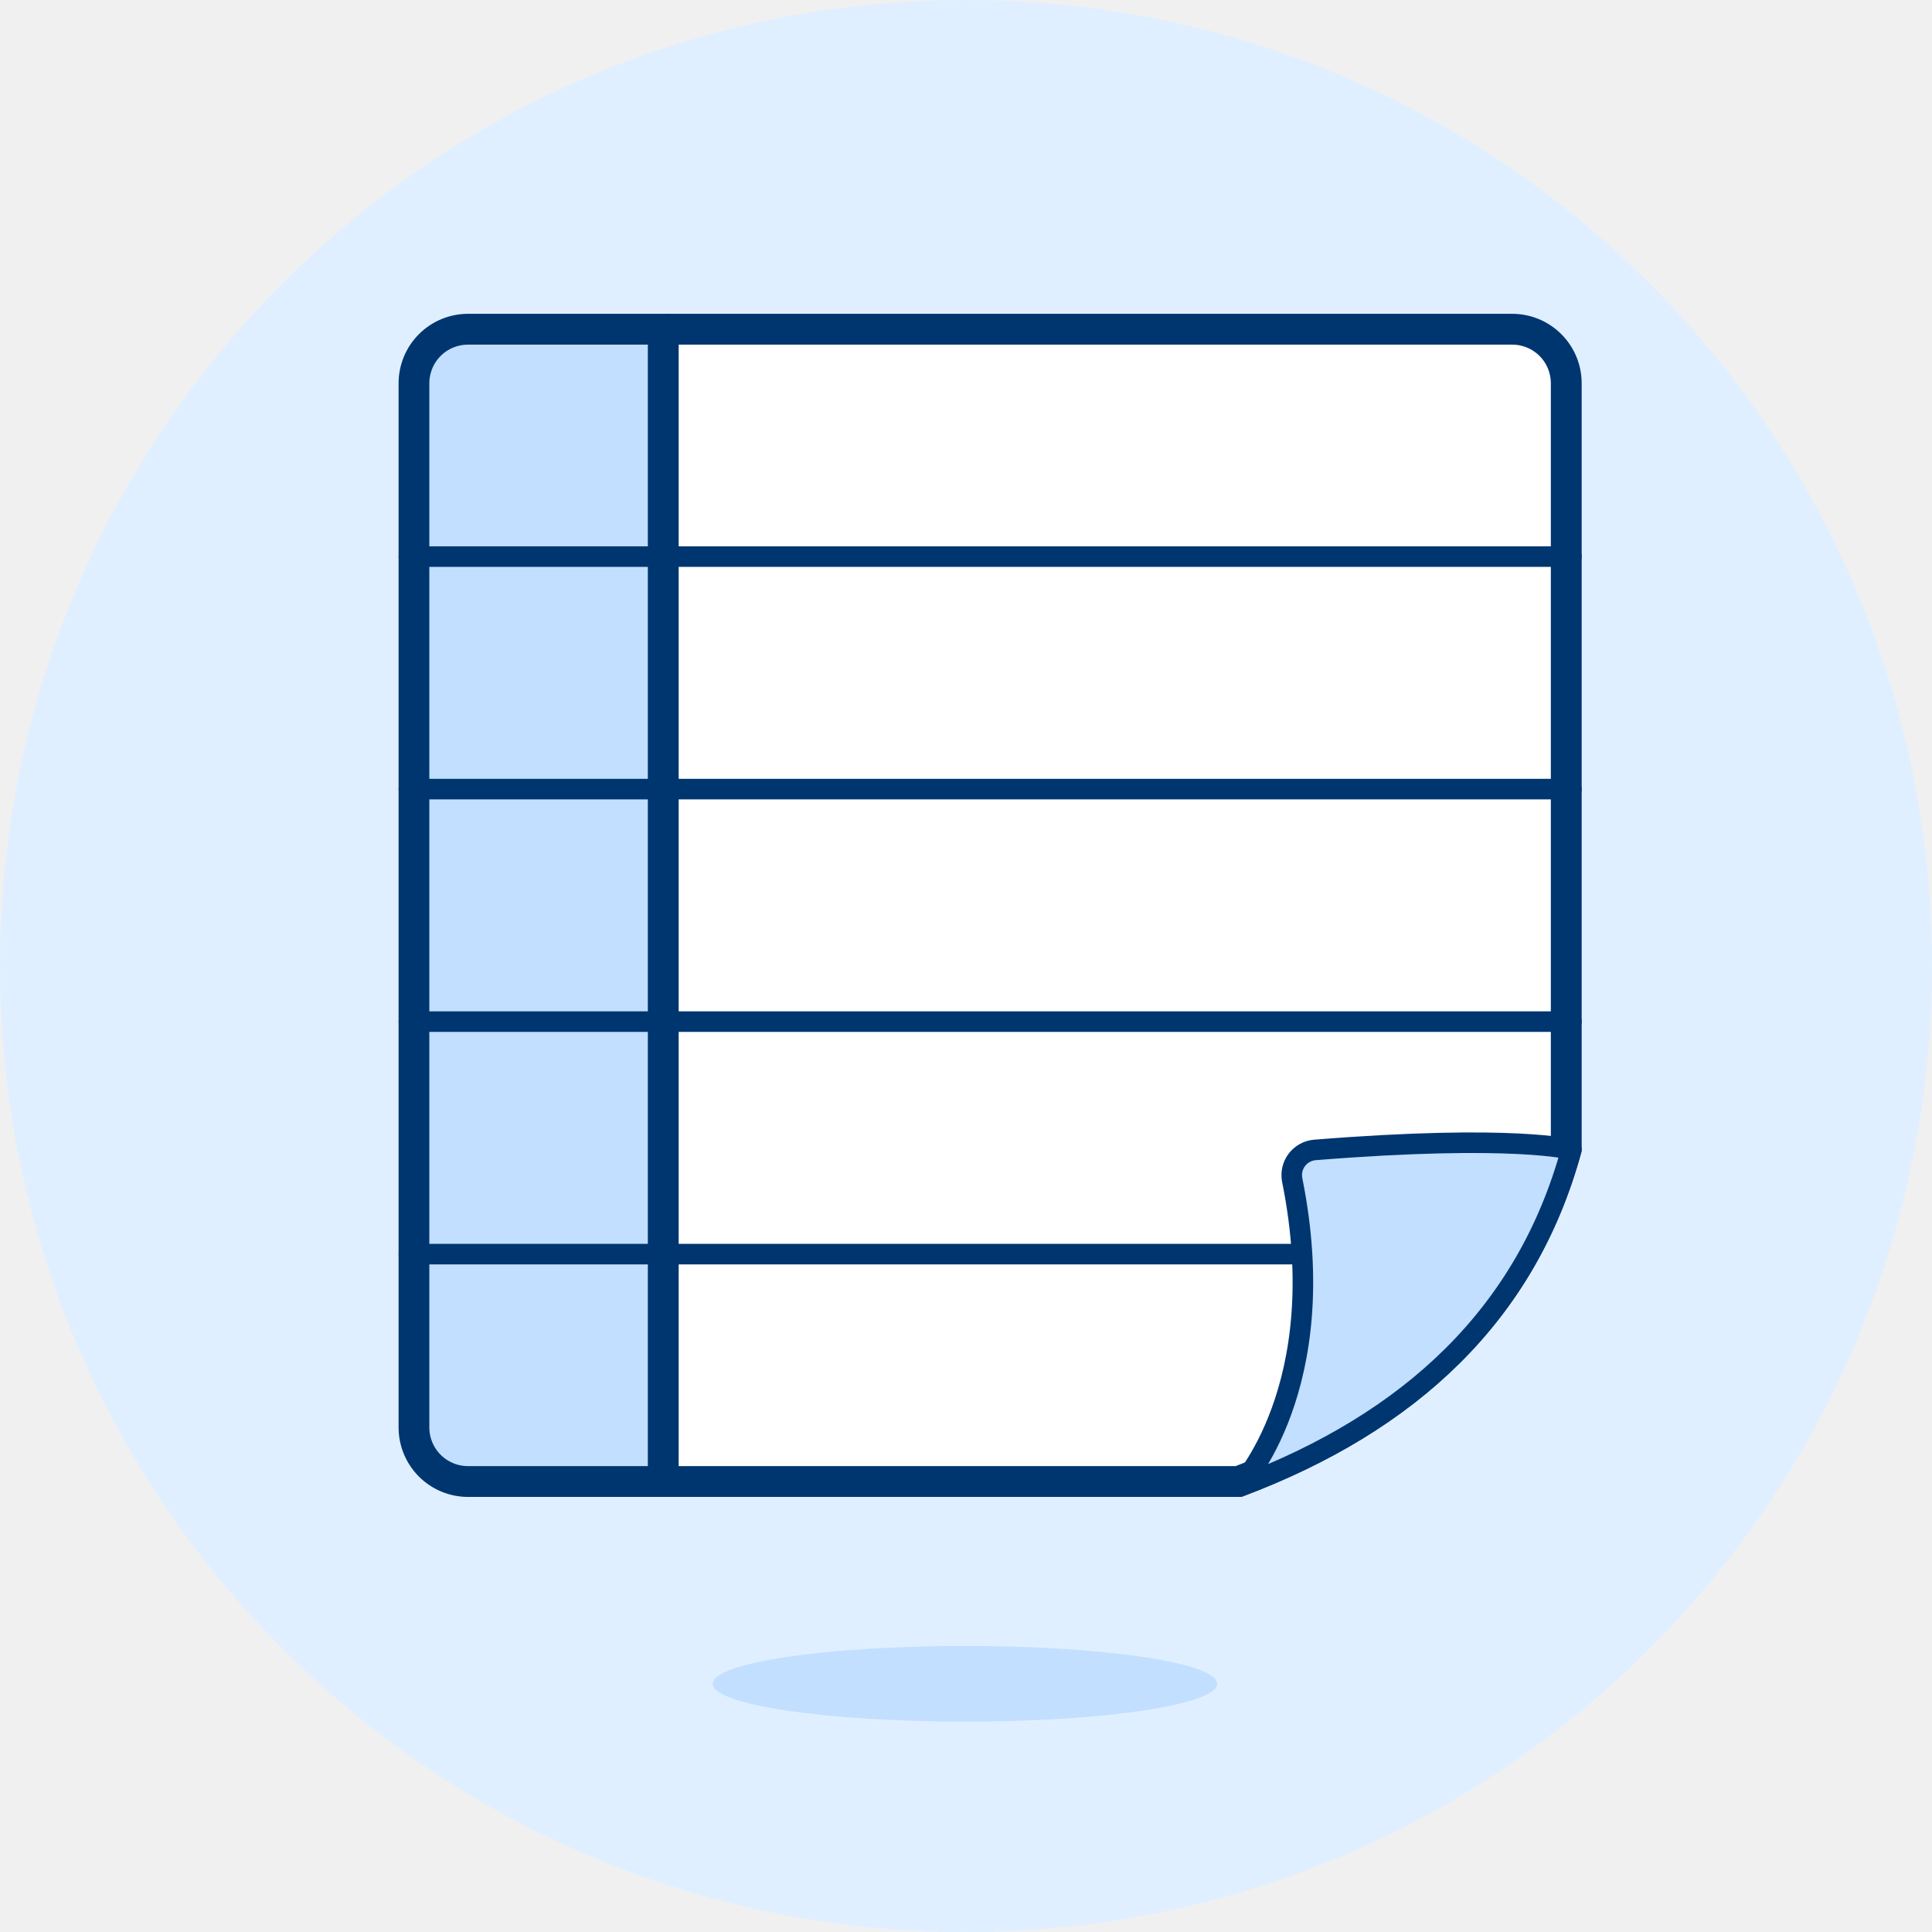
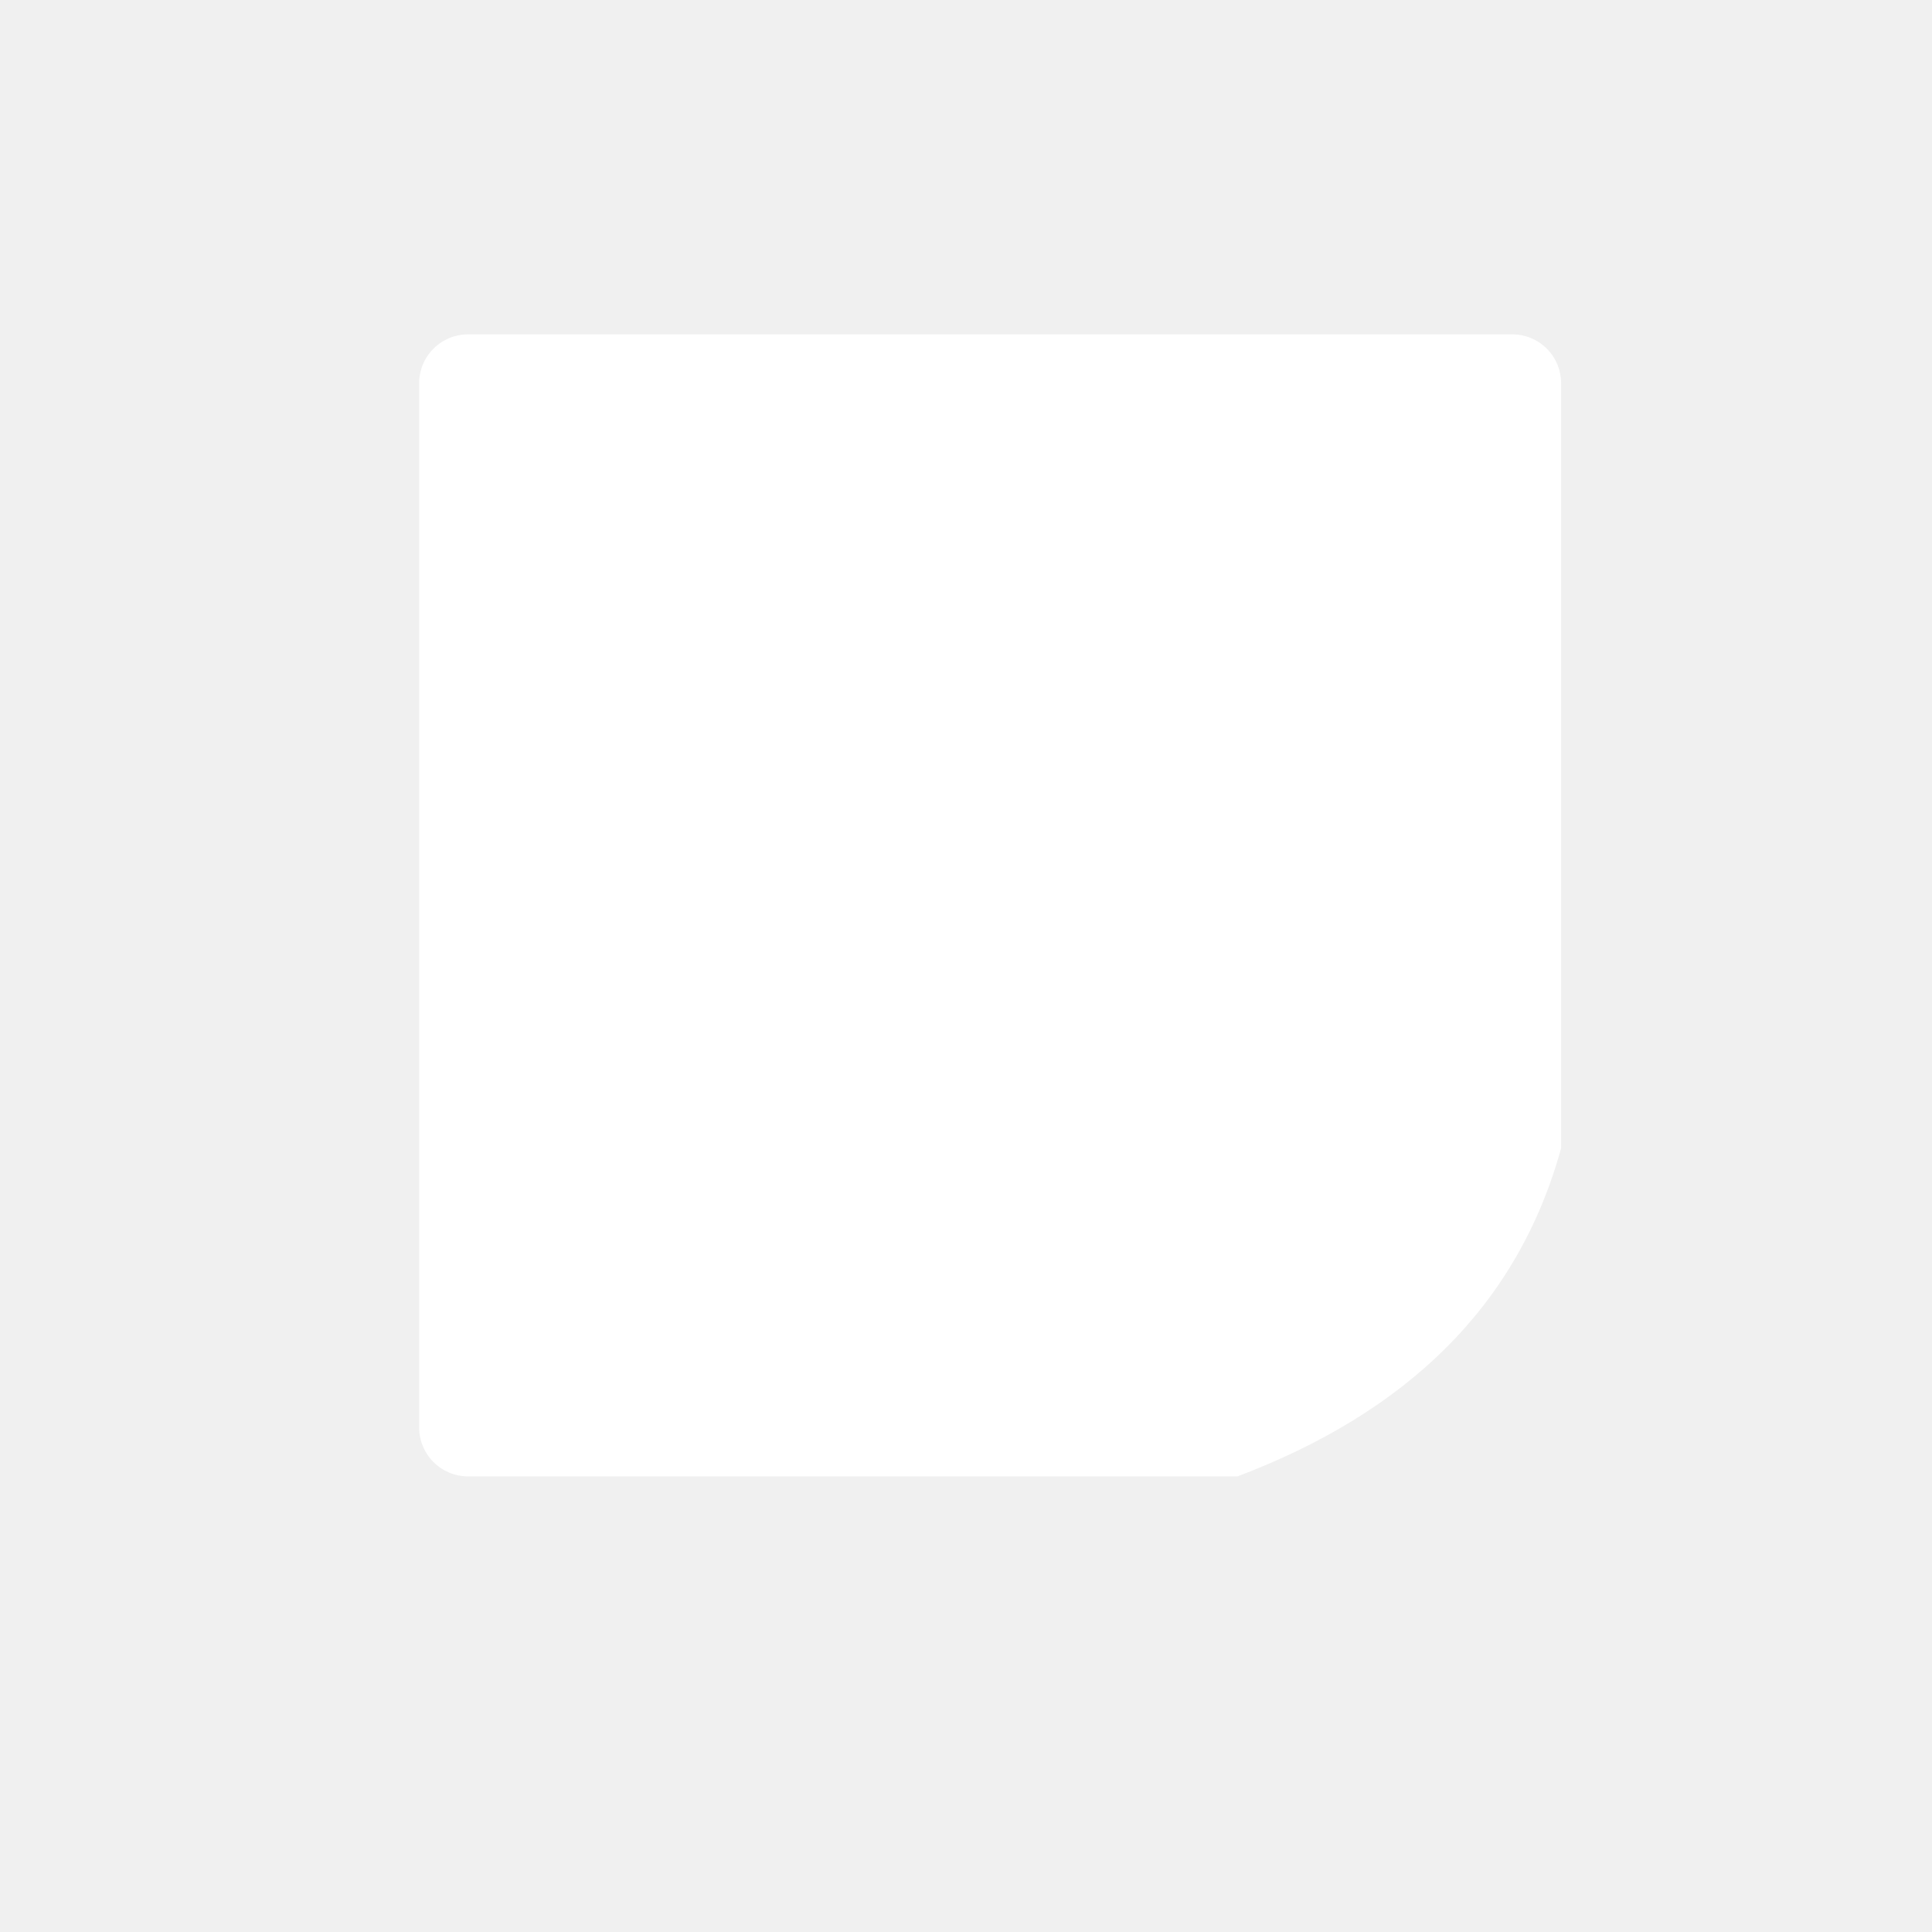
<svg xmlns="http://www.w3.org/2000/svg" viewBox="0 0 94 94" fill="none">
-   <path d="M47 94C72.957 94 94 72.957 94 47C94 21.043 72.957 0 47 0C21.043 0 0 21.043 0 47C0 72.957 21.043 94 47 94Z" fill="#E0EFFF" />
-   <path d="M46.947 83.764C53.725 83.764 59.22 82.94 59.22 81.923C59.22 80.906 53.725 80.082 46.947 80.082C40.169 80.082 34.674 80.906 34.674 81.923C34.674 82.94 40.169 83.764 46.947 83.764Z" fill="#C2DFFF" />
-   <path d="M75.259 16.965C75.705 17.411 75.955 18.016 75.955 18.647V55.865C73.82 63.609 68.358 68.745 60.214 71.832H22.772C22.46 71.832 22.15 71.77 21.862 71.651C21.573 71.531 21.311 71.356 21.09 71.135C20.869 70.914 20.694 70.652 20.574 70.363C20.455 70.075 20.393 69.766 20.393 69.453V18.647C20.393 18.016 20.644 17.411 21.09 16.965C21.536 16.519 22.141 16.268 22.772 16.268H73.577C74.207 16.268 74.813 16.519 75.259 16.965Z" fill="white" stroke="#003670" />
-   <path d="M22.768 16.268H32.02V71.832H22.768C22.456 71.832 22.146 71.77 21.858 71.651C21.569 71.531 21.307 71.356 21.086 71.135C20.865 70.914 20.69 70.652 20.57 70.363C20.451 70.075 20.389 69.766 20.389 69.453V18.647C20.389 18.016 20.64 17.411 21.086 16.965C21.532 16.519 22.137 16.268 22.768 16.268Z" fill="#C2DFFF" stroke="#003670" />
-   <path d="M76.455 18.647C76.455 17.884 76.152 17.151 75.612 16.612C75.072 16.072 74.34 15.768 73.577 15.768H22.772C22.009 15.768 21.276 16.072 20.736 16.612C20.197 17.151 19.893 17.884 19.893 18.647V69.453C19.893 69.831 19.968 70.206 20.112 70.555C20.257 70.904 20.469 71.221 20.736 71.489C21.004 71.756 21.321 71.968 21.67 72.113C22.02 72.257 22.394 72.332 22.772 72.332H60.305C68.632 69.197 74.273 63.928 76.455 55.932V18.647Z" stroke="#003670" stroke-linecap="round" stroke-linejoin="round" />
-   <path d="M19.894 61.019H63.349" stroke="#003670" stroke-linecap="round" stroke-linejoin="round" />
-   <path d="M60.306 72.332C60.306 72.332 64.907 67.514 62.872 57.415C62.838 57.245 62.84 57.07 62.879 56.901C62.917 56.731 62.991 56.572 63.096 56.434C63.2 56.295 63.333 56.181 63.485 56.097C63.637 56.013 63.805 55.963 63.977 55.949C73.7 55.17 76.456 55.932 76.456 55.932C74.274 63.928 68.633 69.197 60.306 72.332Z" fill="#C2DFFF" stroke="#003670" stroke-linecap="round" stroke-linejoin="round" />
-   <path d="M32.52 15.768V72.332" stroke="#003670" stroke-linecap="round" stroke-linejoin="round" />
-   <path d="M19.894 27.081H76.456" stroke="#003670" stroke-linecap="round" stroke-linejoin="round" />
-   <path d="M19.894 38.394H76.456" stroke="#003670" stroke-linecap="round" stroke-linejoin="round" />
-   <path d="M19.894 49.706H76.456" stroke="#003670" stroke-linecap="round" stroke-linejoin="round" />
+   <path d="M47 94C72.957 94 94 72.957 94 47C94 21.043 72.957 0 47 0C21.043 0 0 21.043 0 47C0 72.957 21.043 94 47 94Z" fill="primary.150" />
+   <path d="M46.947 83.764C53.725 83.764 59.22 82.94 59.22 81.923C59.22 80.906 53.725 80.082 46.947 80.082C40.169 80.082 34.674 80.906 34.674 81.923C34.674 82.94 40.169 83.764 46.947 83.764Z" fill="primary.200" />
+   <path d="M75.259 16.965C75.705 17.411 75.955 18.016 75.955 18.647V55.865C73.82 63.609 68.358 68.745 60.214 71.832H22.772C22.46 71.832 22.15 71.77 21.862 71.651C21.573 71.531 21.311 71.356 21.09 71.135C20.869 70.914 20.694 70.652 20.574 70.363C20.455 70.075 20.393 69.766 20.393 69.453V18.647C20.393 18.016 20.644 17.411 21.09 16.965C21.536 16.519 22.141 16.268 22.772 16.268H73.577C74.207 16.268 74.813 16.519 75.259 16.965Z" fill="white" stroke="primary.800" />
+   <path d="M22.768 16.268H32.02V71.832H22.768C22.456 71.832 22.146 71.77 21.858 71.651C21.569 71.531 21.307 71.356 21.086 71.135C20.865 70.914 20.69 70.652 20.57 70.363C20.451 70.075 20.389 69.766 20.389 69.453V18.647C20.389 18.016 20.64 17.411 21.086 16.965C21.532 16.519 22.137 16.268 22.768 16.268Z" fill="primary.200" stroke="primary.800" />
+   <path d="M76.455 18.647C76.455 17.884 76.152 17.151 75.612 16.612C75.072 16.072 74.34 15.768 73.577 15.768H22.772C22.009 15.768 21.276 16.072 20.736 16.612C20.197 17.151 19.893 17.884 19.893 18.647V69.453C19.893 69.831 19.968 70.206 20.112 70.555C20.257 70.904 20.469 71.221 20.736 71.489C21.004 71.756 21.321 71.968 21.67 72.113C22.02 72.257 22.394 72.332 22.772 72.332H60.305C68.632 69.197 74.273 63.928 76.455 55.932V18.647Z" stroke="primary.800" stroke-linecap="round" stroke-linejoin="round" />
+   <path d="M19.894 61.019H63.349" stroke="primary.800" stroke-linecap="round" stroke-linejoin="round" />
+   <path d="M60.306 72.332C60.306 72.332 64.907 67.514 62.872 57.415C62.838 57.245 62.84 57.07 62.879 56.901C62.917 56.731 62.991 56.572 63.096 56.434C63.2 56.295 63.333 56.181 63.485 56.097C63.637 56.013 63.805 55.963 63.977 55.949C73.7 55.17 76.456 55.932 76.456 55.932C74.274 63.928 68.633 69.197 60.306 72.332Z" fill="primary.200" stroke="primary.800" stroke-linecap="round" stroke-linejoin="round" />
+   <path d="M32.52 15.768V72.332" stroke="primary.800" stroke-linecap="round" stroke-linejoin="round" />
+   <path d="M19.894 27.081H76.456" stroke="primary.800" stroke-linecap="round" stroke-linejoin="round" />
+   <path d="M19.894 38.394H76.456" stroke="primary.800" stroke-linecap="round" stroke-linejoin="round" />
+   <path d="M19.894 49.706H76.456" stroke="primary.800" stroke-linecap="round" stroke-linejoin="round" />
</svg>
